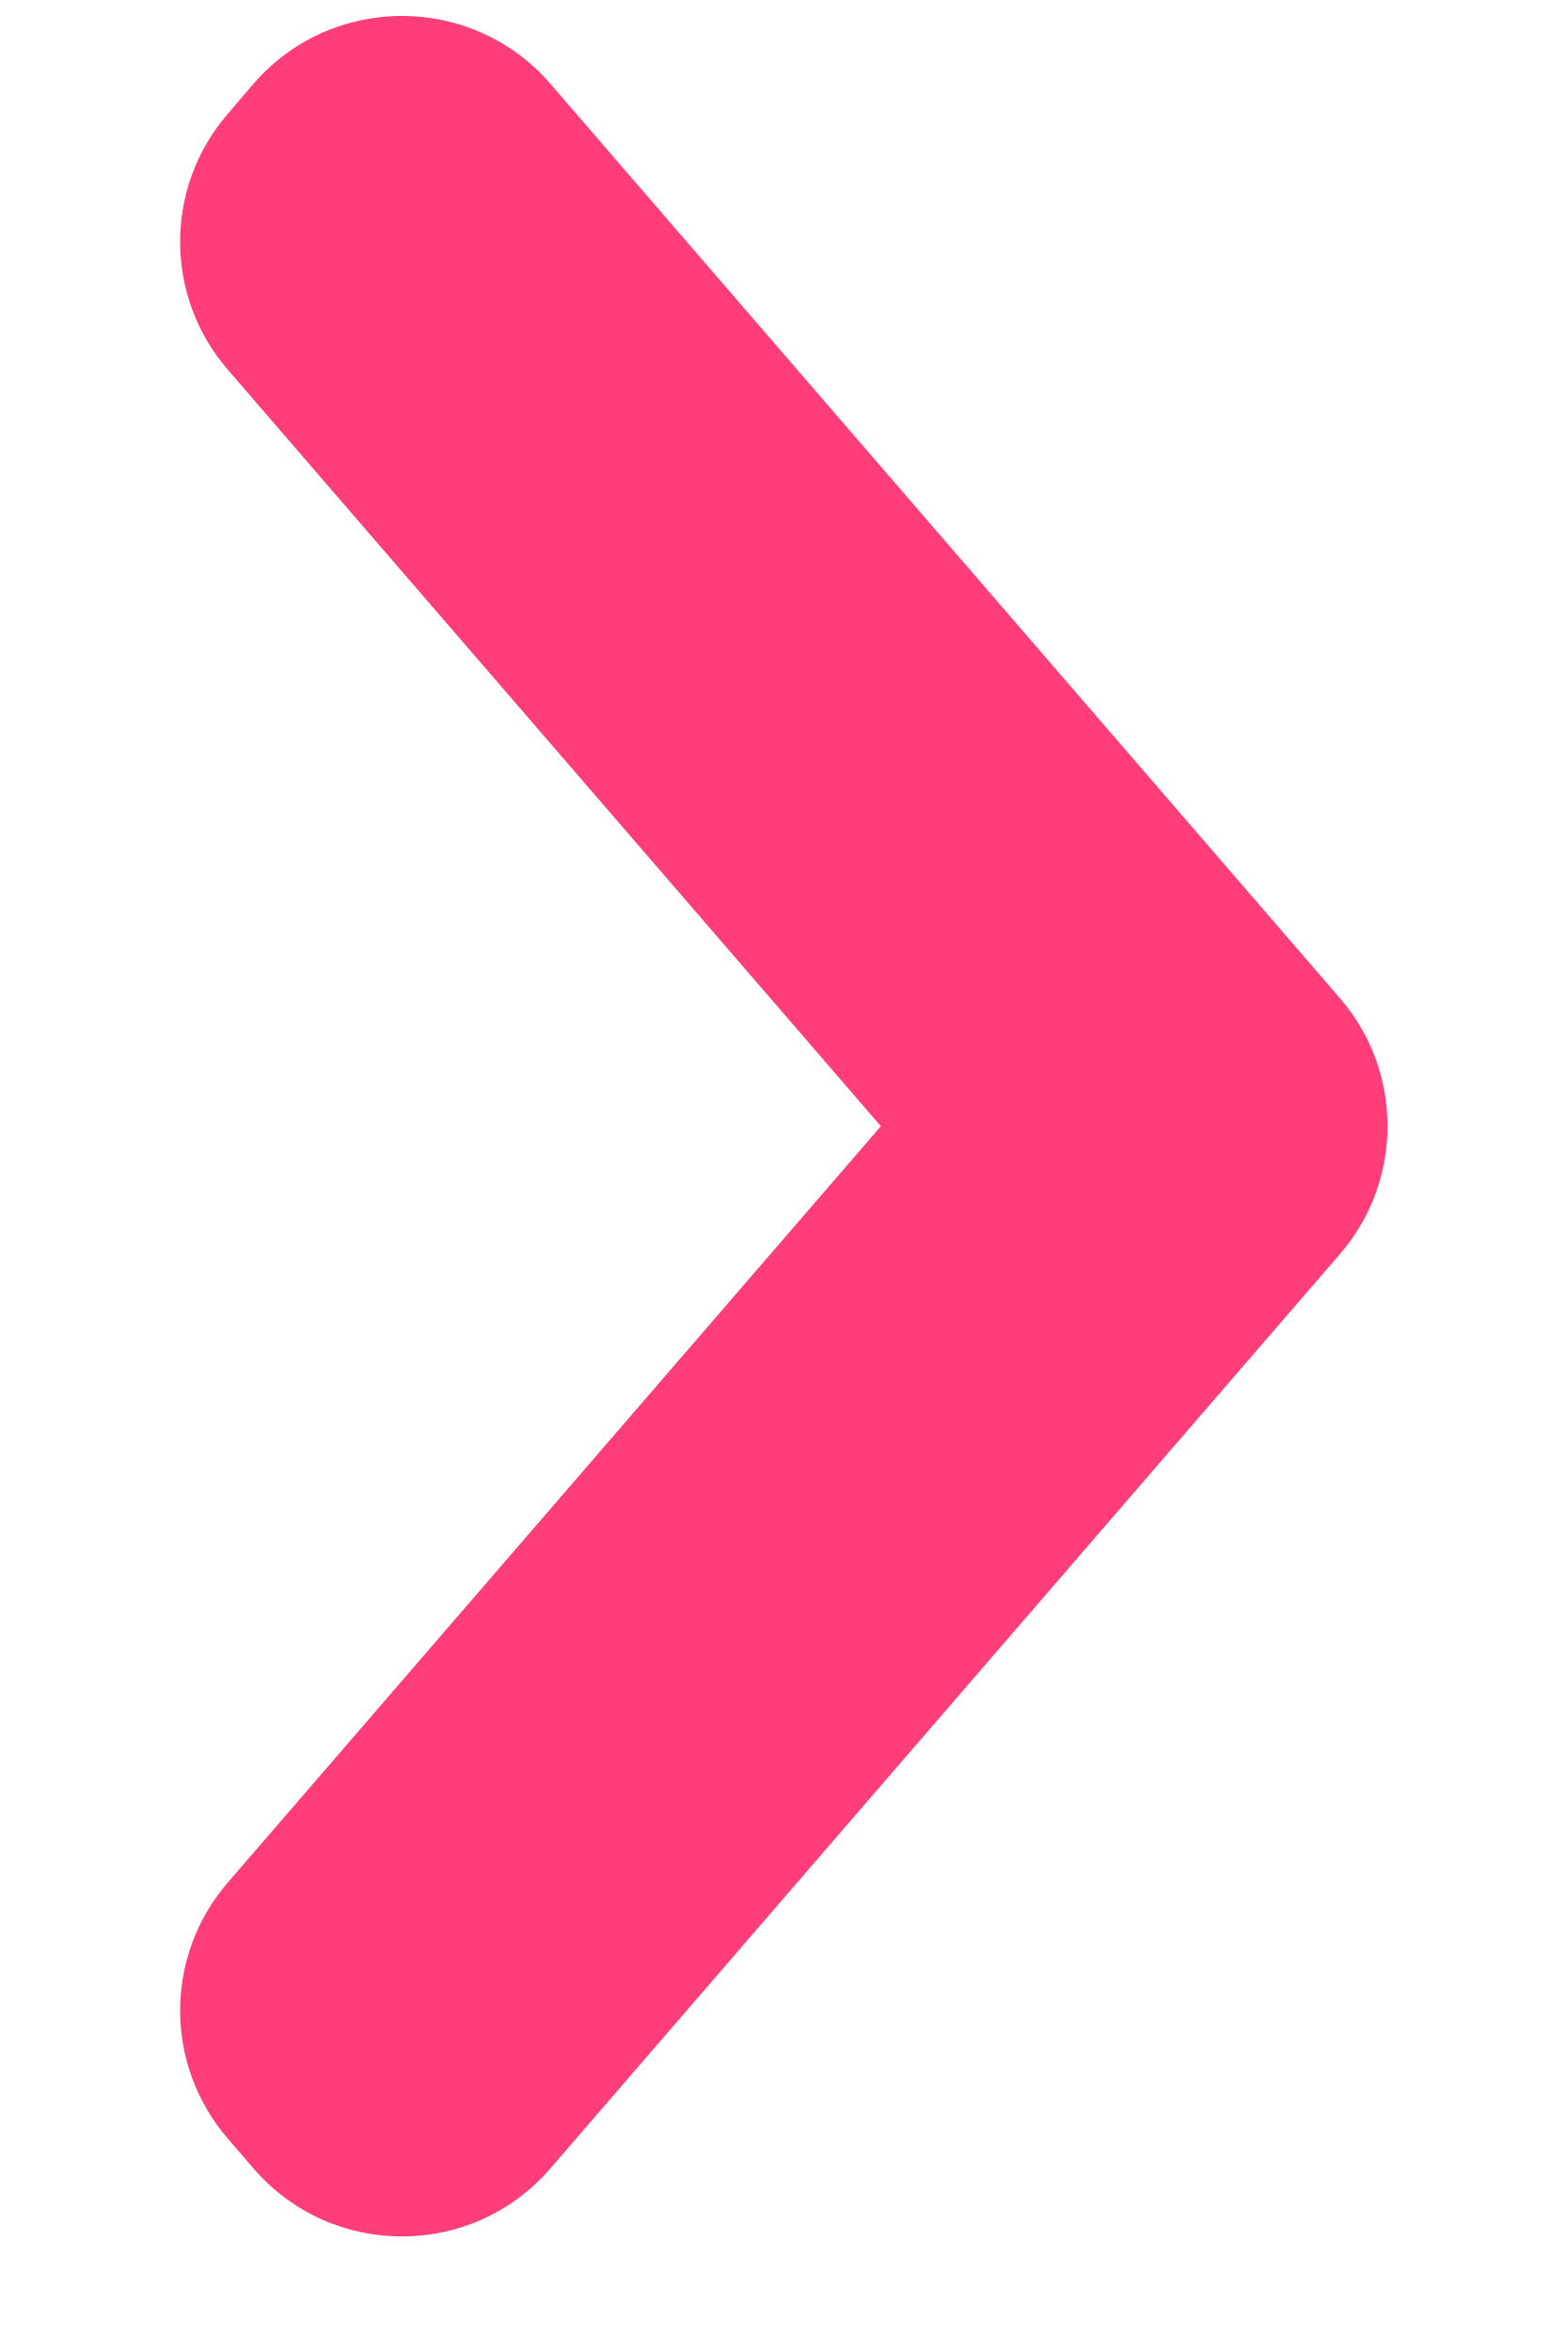
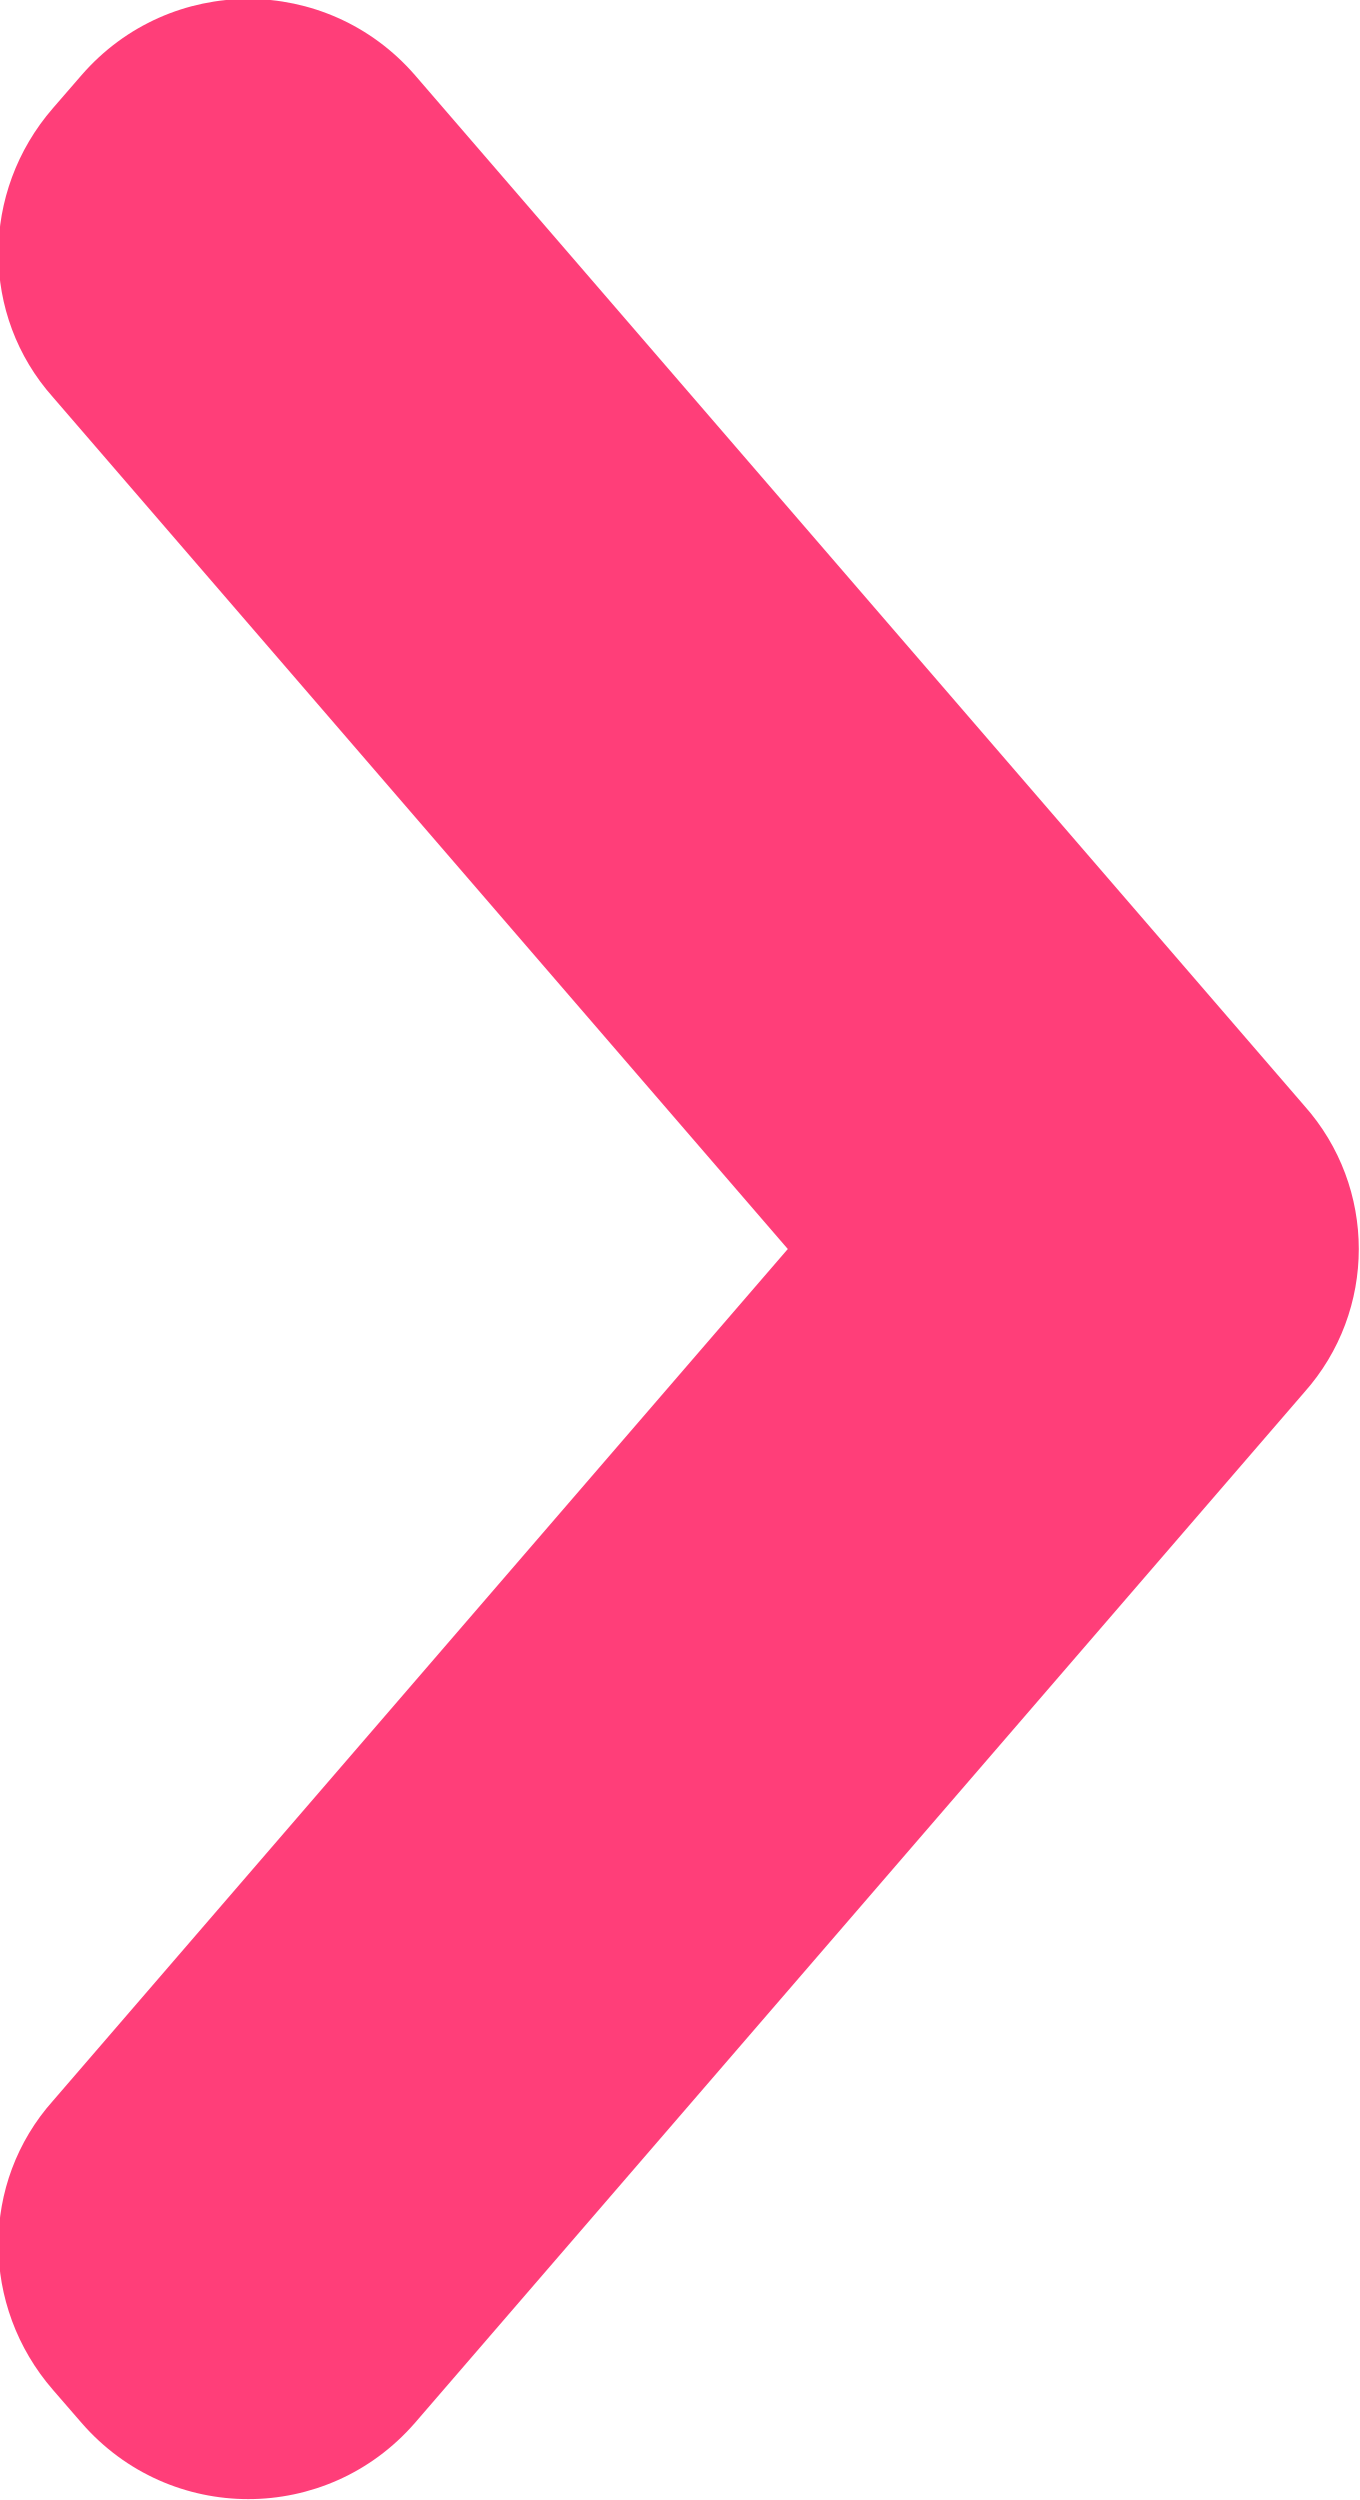
- <svg xmlns="http://www.w3.org/2000/svg" width="8" height="12" viewBox="0 0 8 12" fill="none">
-   <path fill-rule="evenodd" clip-rule="evenodd" d="M1.163 9.604C0.838 9.98 0.838 10.536 1.163 10.912L1.294 11.064C1.693 11.526 2.409 11.526 2.808 11.064L6.837 6.399C7.162 6.024 7.162 5.467 6.837 5.092L2.808 0.427C2.409 -0.034 1.693 -0.034 1.294 0.427L1.163 0.58C0.838 0.955 0.838 1.512 1.163 1.887L4.495 5.746L1.163 9.604Z" fill="#FF3E79" />
+ <svg xmlns="http://www.w3.org/2000/svg" width="6.161" height="11.329" viewBox="0 0 6.161 11.329" fill="none">
+   <defs />
+   <path id="Line" d="M0.24 10.83L0.37 10.98C0.77 11.44 1.48 11.44 1.88 10.98L5.91 6.31C6.24 5.94 6.24 5.38 5.91 5.01L1.88 0.34C1.48 -0.12 0.77 -0.12 0.37 0.34L0.24 0.49C-0.09 0.87 -0.09 1.43 0.24 1.8L3.57 5.66L0.24 9.52C-0.09 9.89 -0.09 10.45 0.24 10.83Z" fill="#FF3E79" fill-opacity="1" fill-rule="evenodd" />
</svg>
